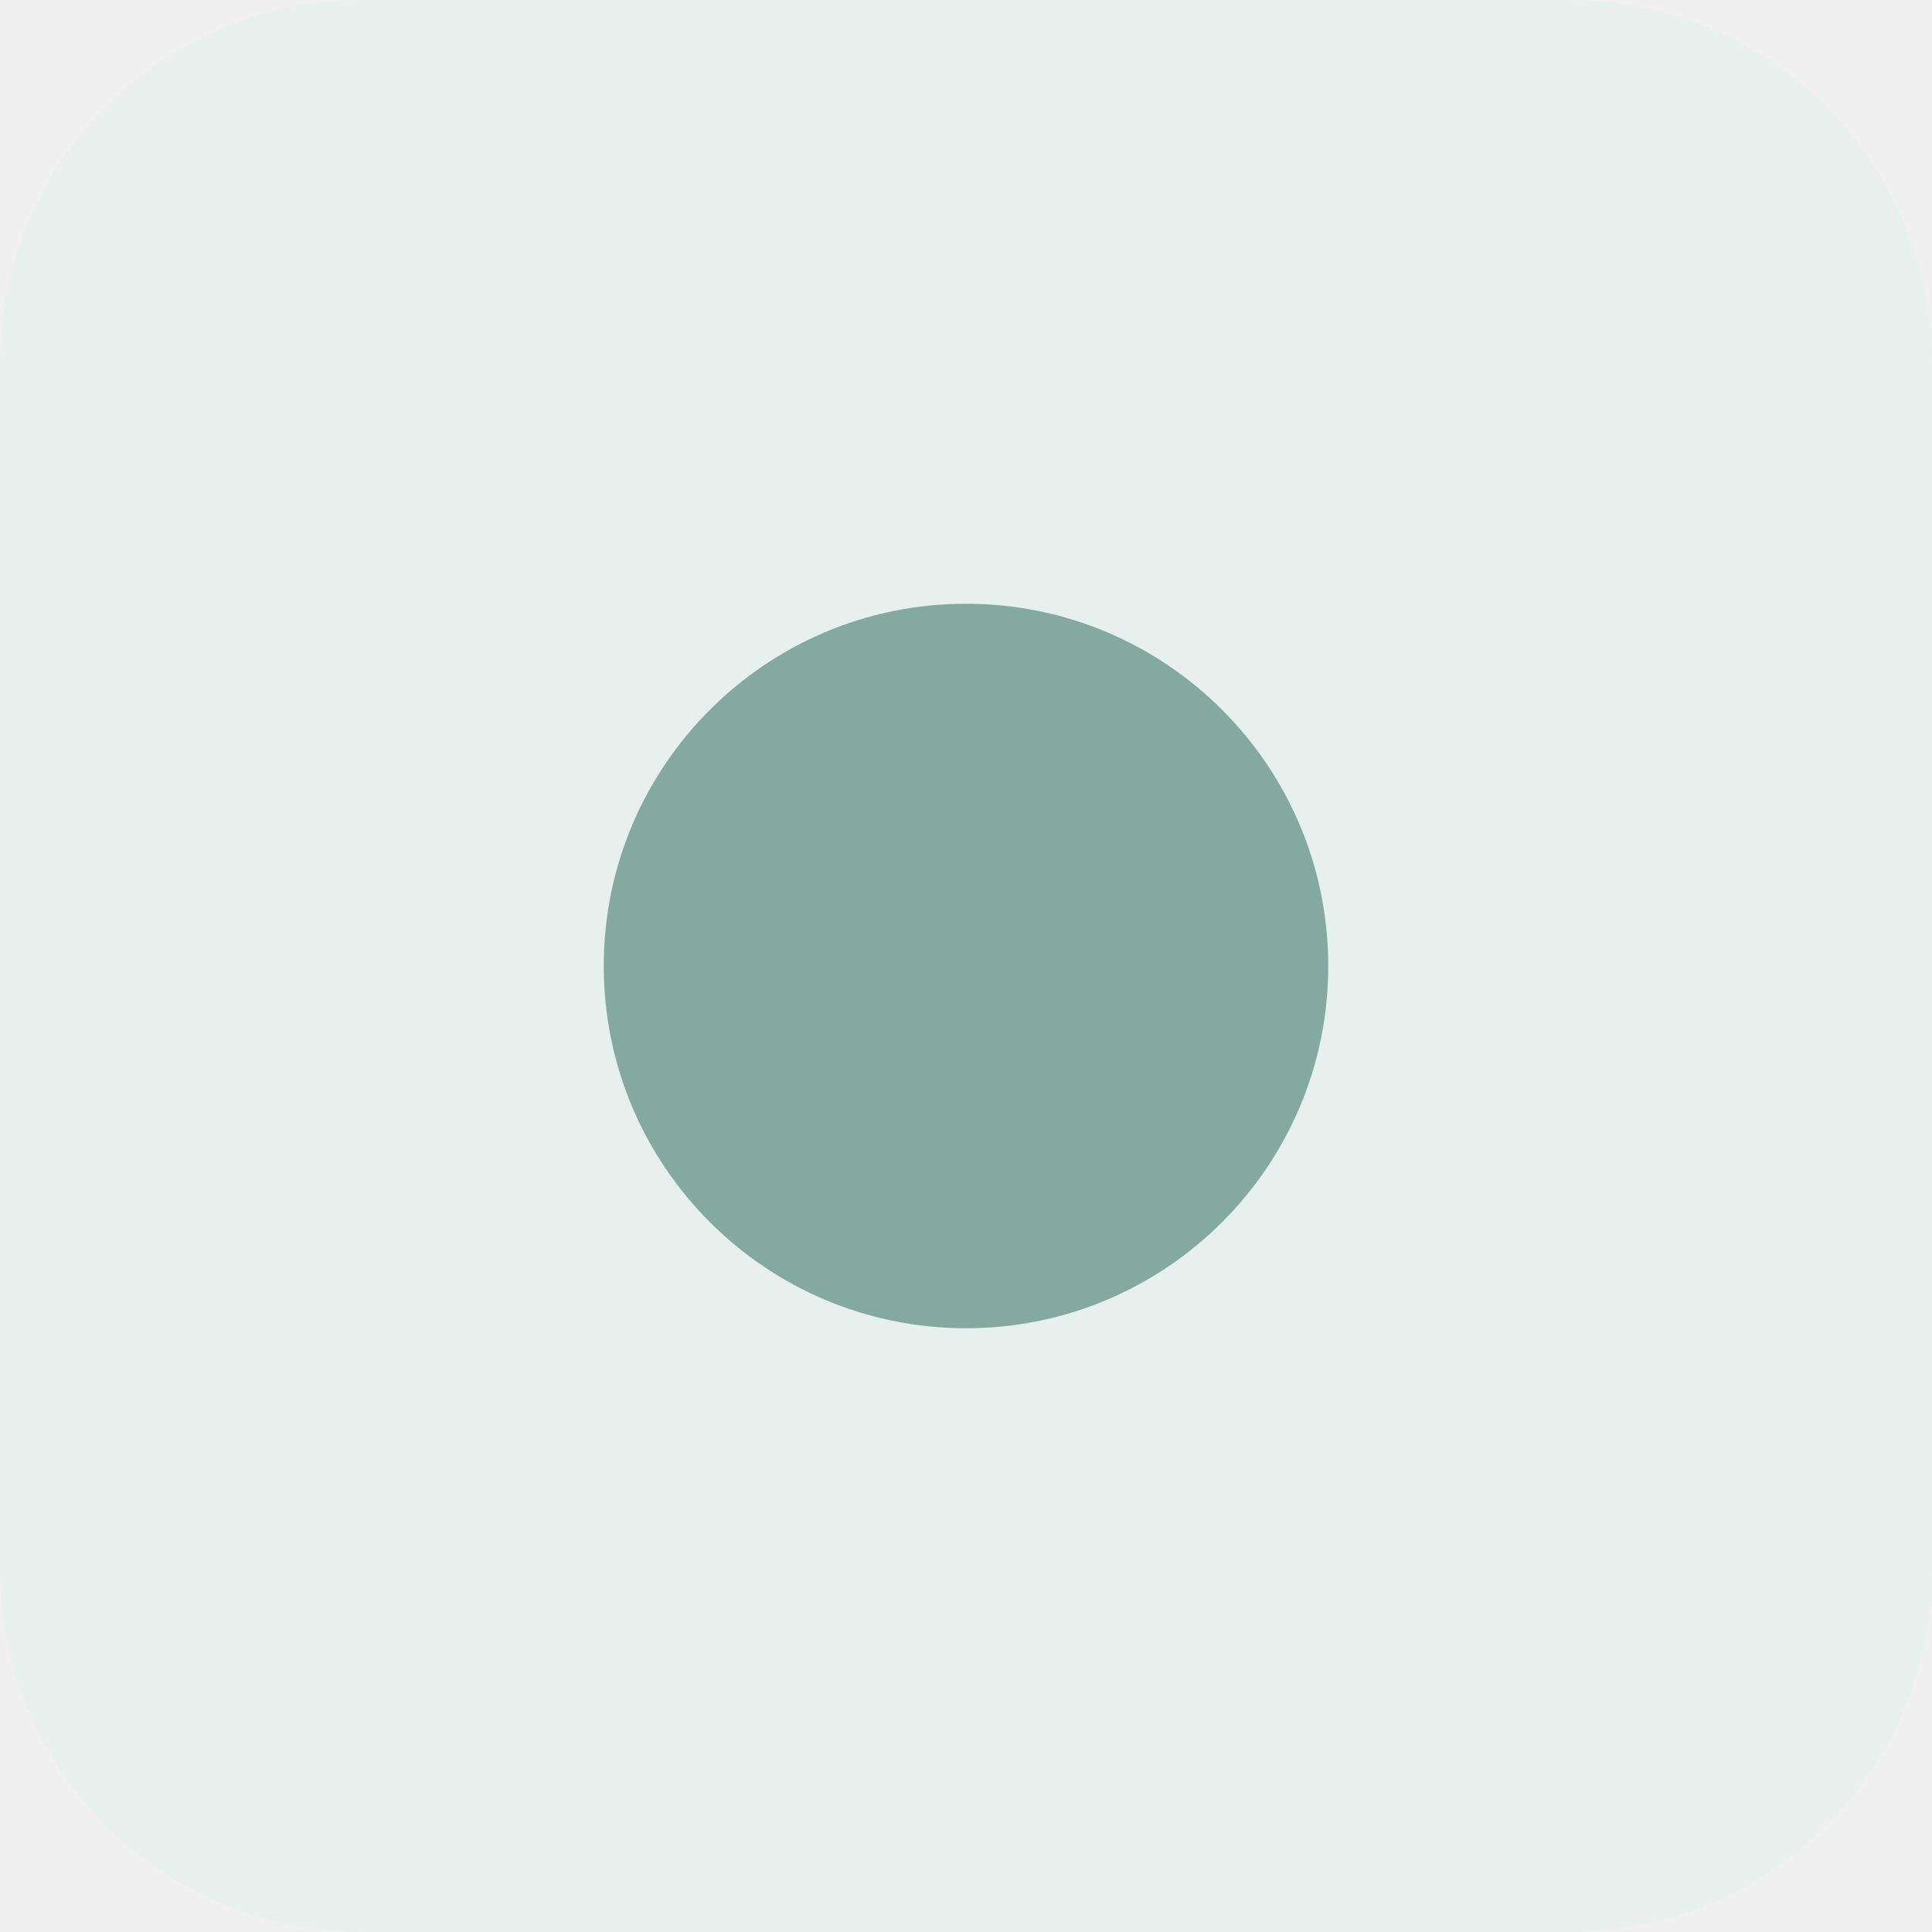
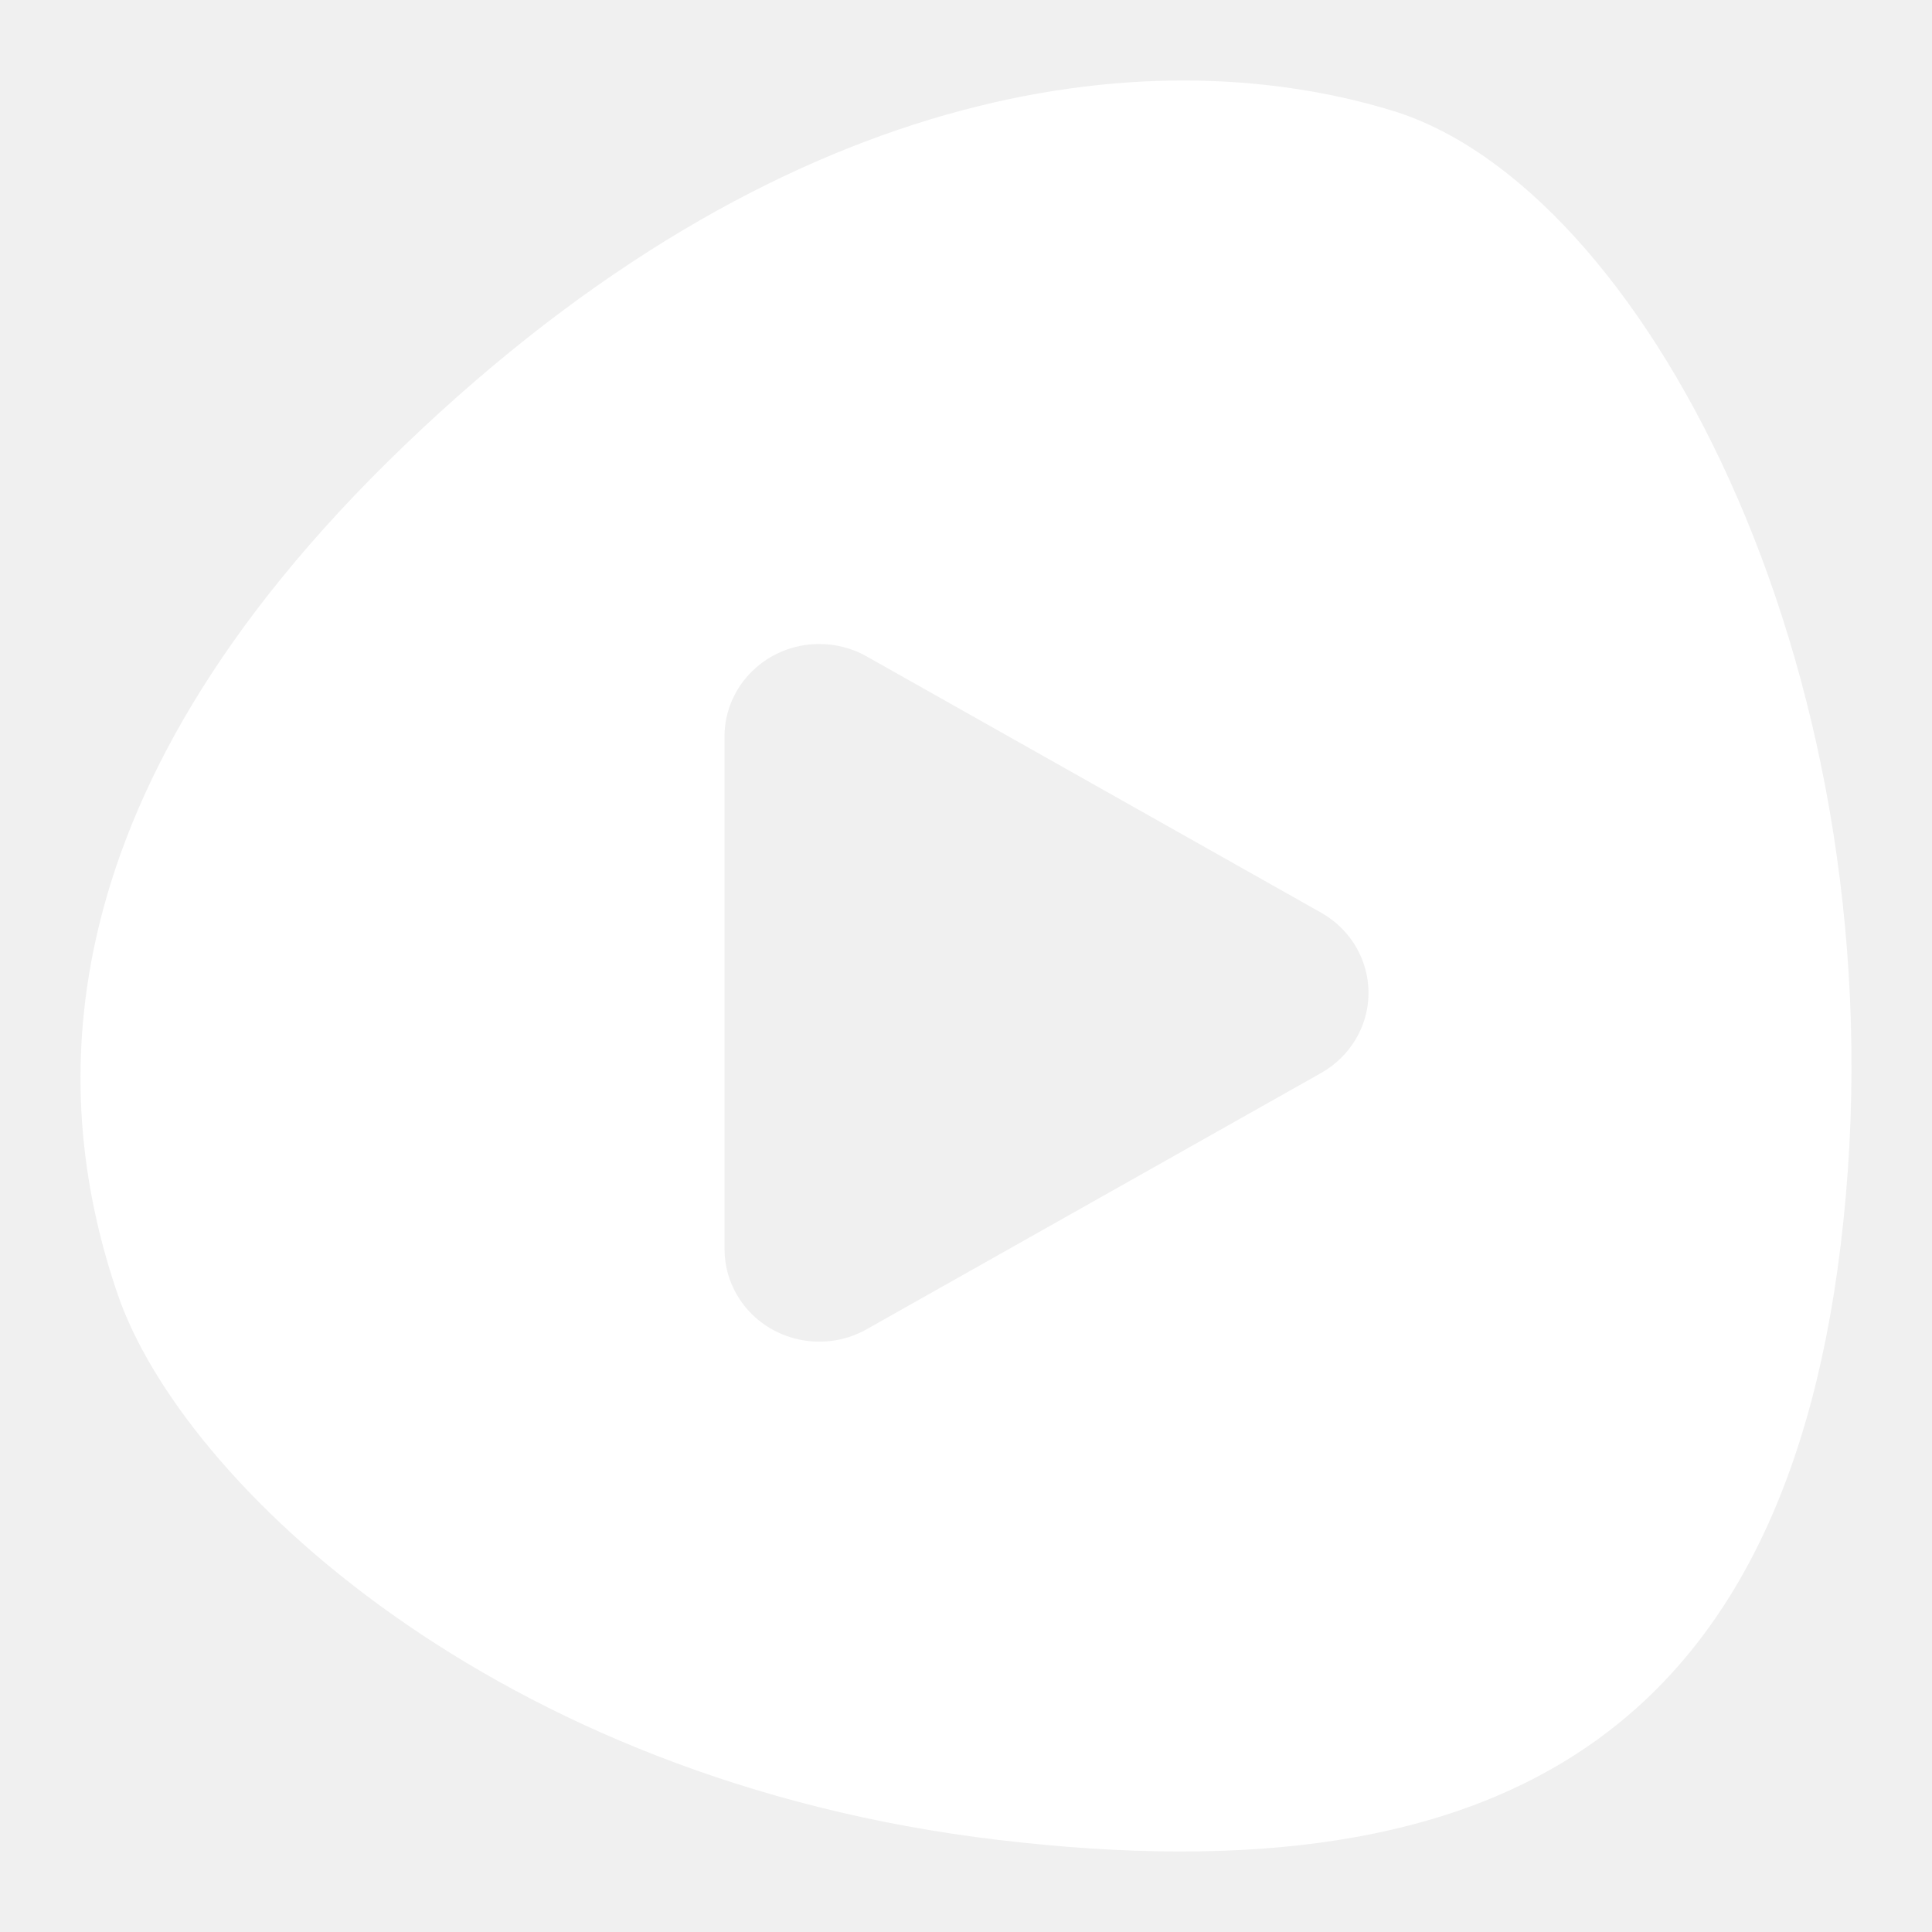
- <svg xmlns="http://www.w3.org/2000/svg" width="128" height="128" viewBox="0 0 128 128">
-   <rect width="128" height="128" rx="24" fill="#e8f0ed" />
-   <circle cx="64" cy="64" r="24" fill="#84aaa0" />
+ <svg xmlns="http://www.w3.org/2000/svg" width="72px" height="72px" viewBox="0 0 72 72" version="1.1">
+   <g id="play/ic_play_72" stroke="none" stroke-width="1" fill="none" fill-rule="evenodd">
+     <rect id="矩形" fill="#D8D8D8" opacity="0" x="0" y="0" width="72" height="72" />
+     <path d="M15.075,16.598 C29.028,3.201 42.636,1.306 51.887,4.124 C61.139,6.942 70.542,24.589 68.787,44.581 C67.032,64.574 56.074,70.8 37.225,68.571 C18.377,66.342 6.77,55.187 4.39,48.247 C2.009,41.307 1.122,29.994 15.075,16.598 Z M30.532,24 C28.581,24 27,25.545 27,27.45 L27.001,46.55 C27.001,47.155 27.164,47.75 27.474,48.274 C28.45,49.925 30.61,50.49 32.299,49.537 L49.233,39.988 C49.77,39.685 50.216,39.249 50.526,38.725 C51.502,37.075 50.923,34.965 49.233,34.012 L32.298,24.462 C31.761,24.159 31.152,24 30.532,24 Z" id="形状结合" fill="#FFFFFF" />
+   </g>
</svg>
